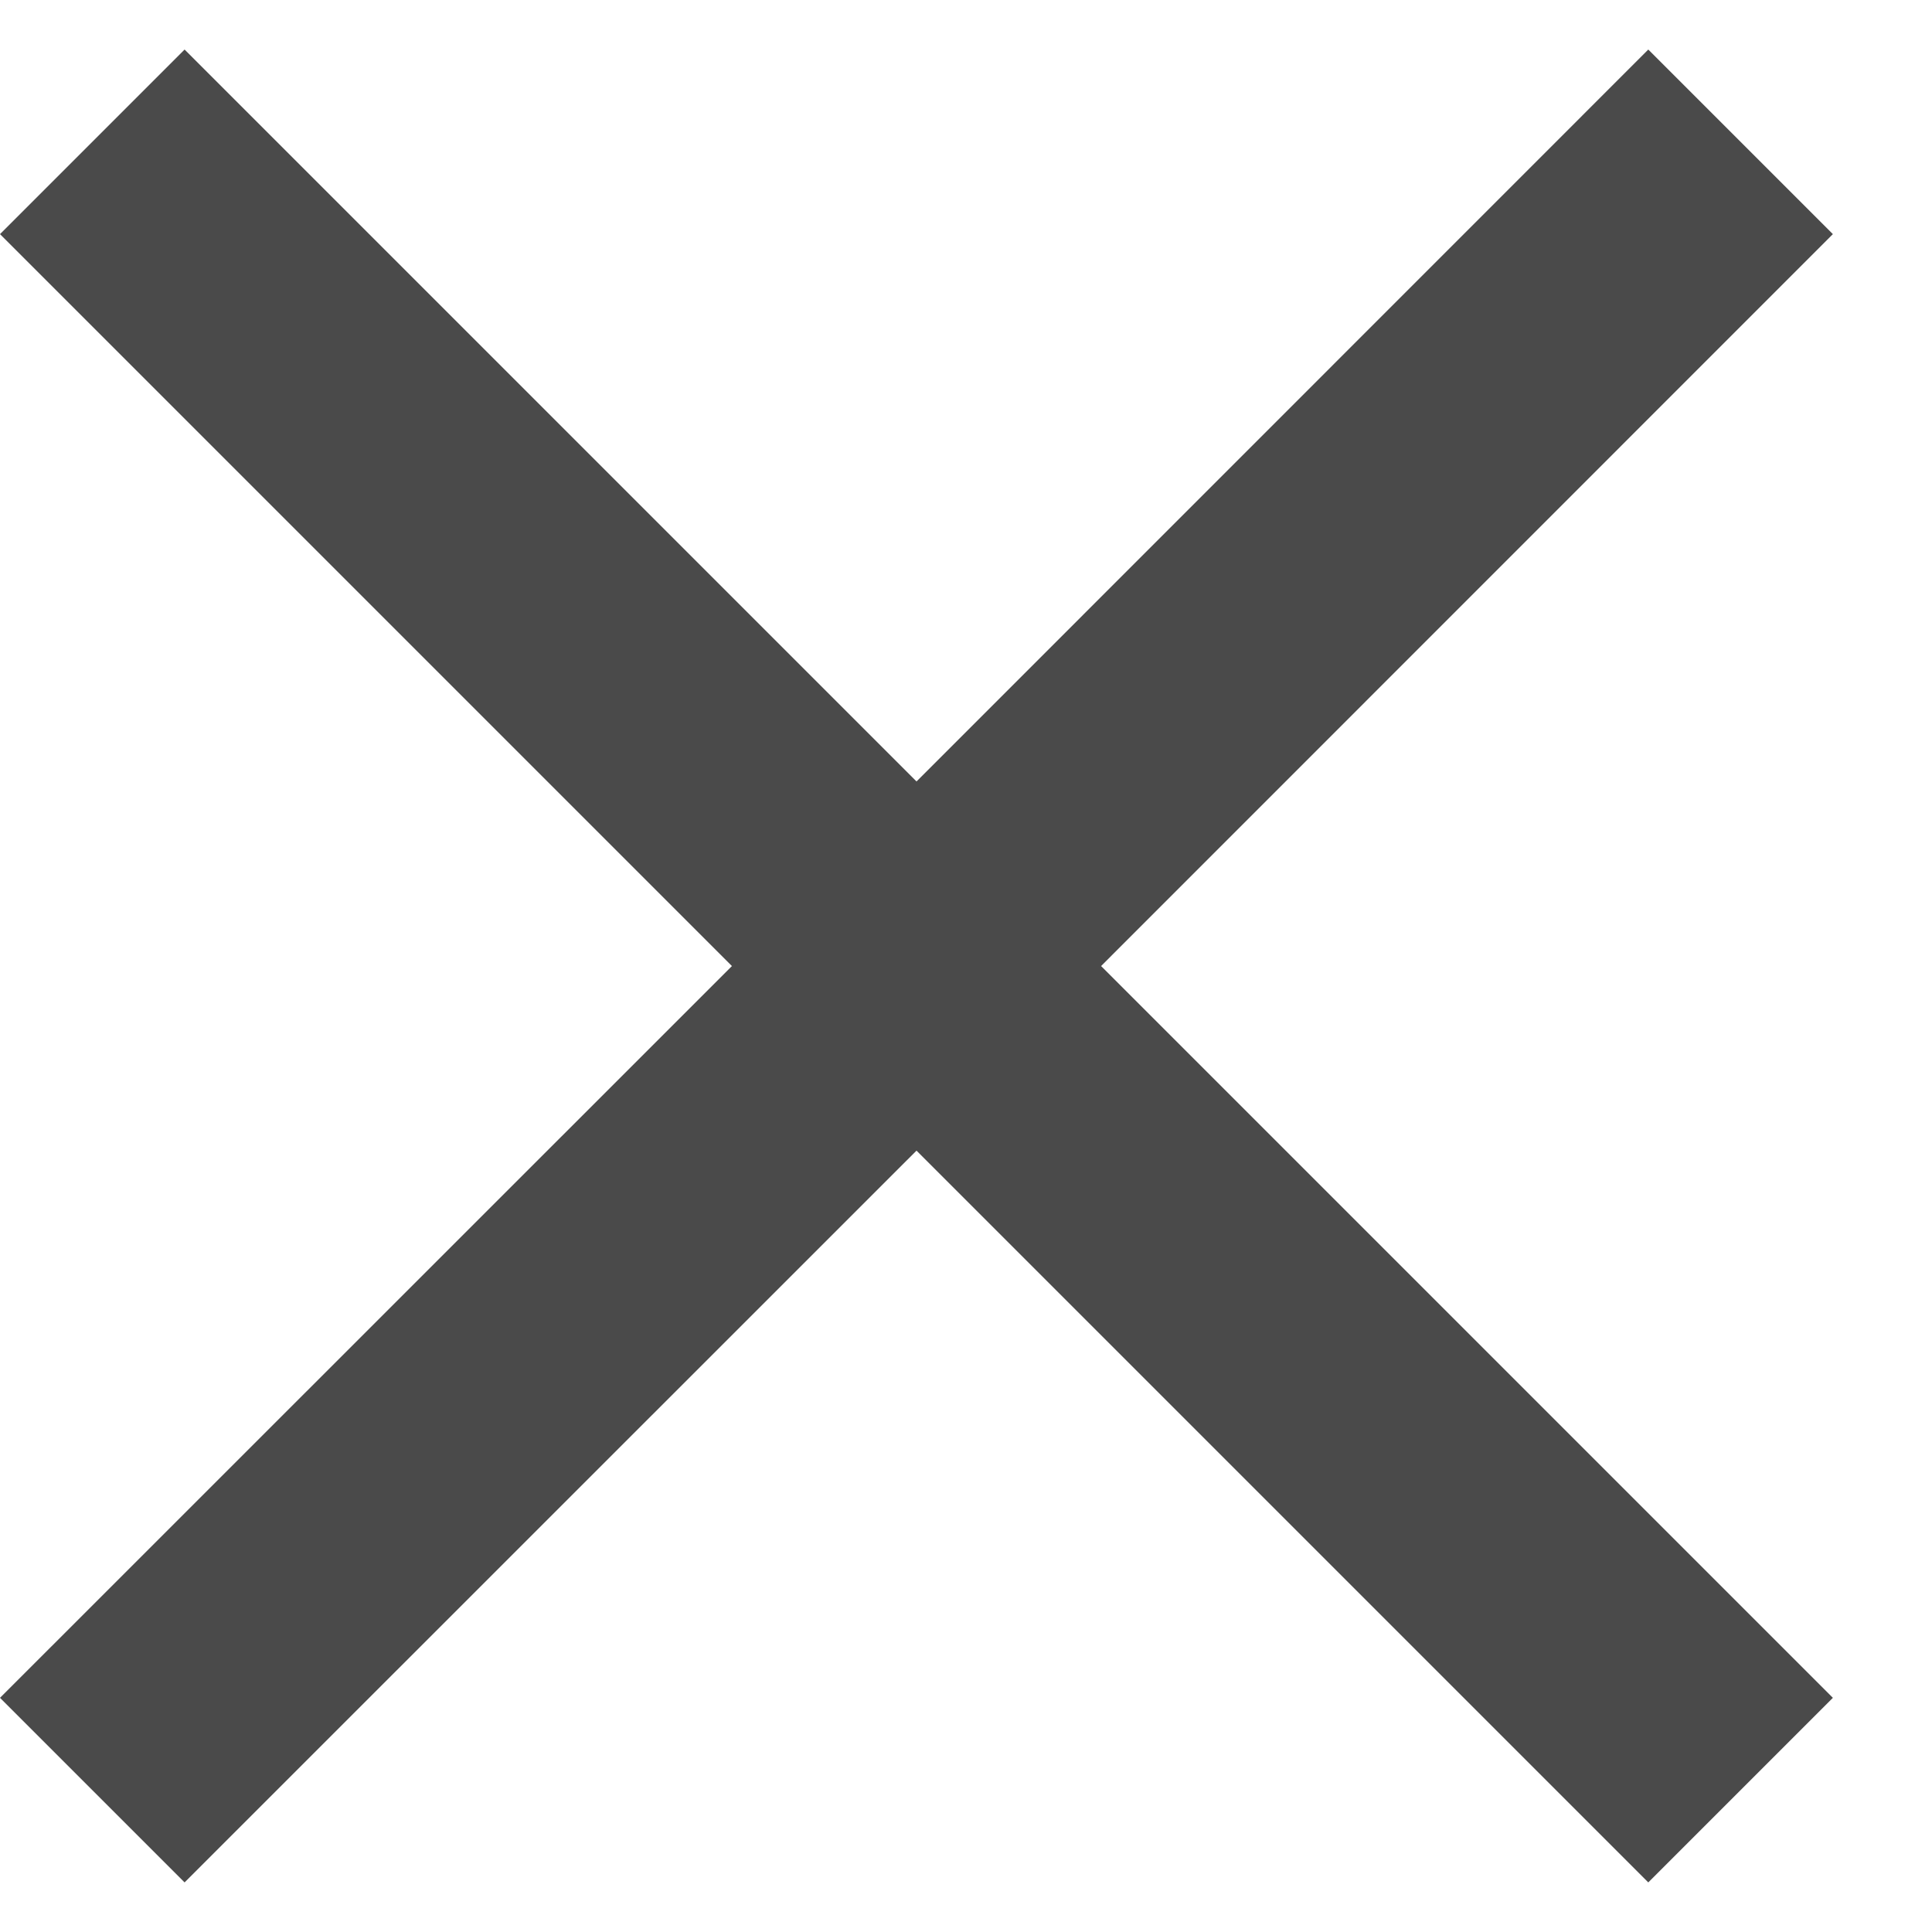
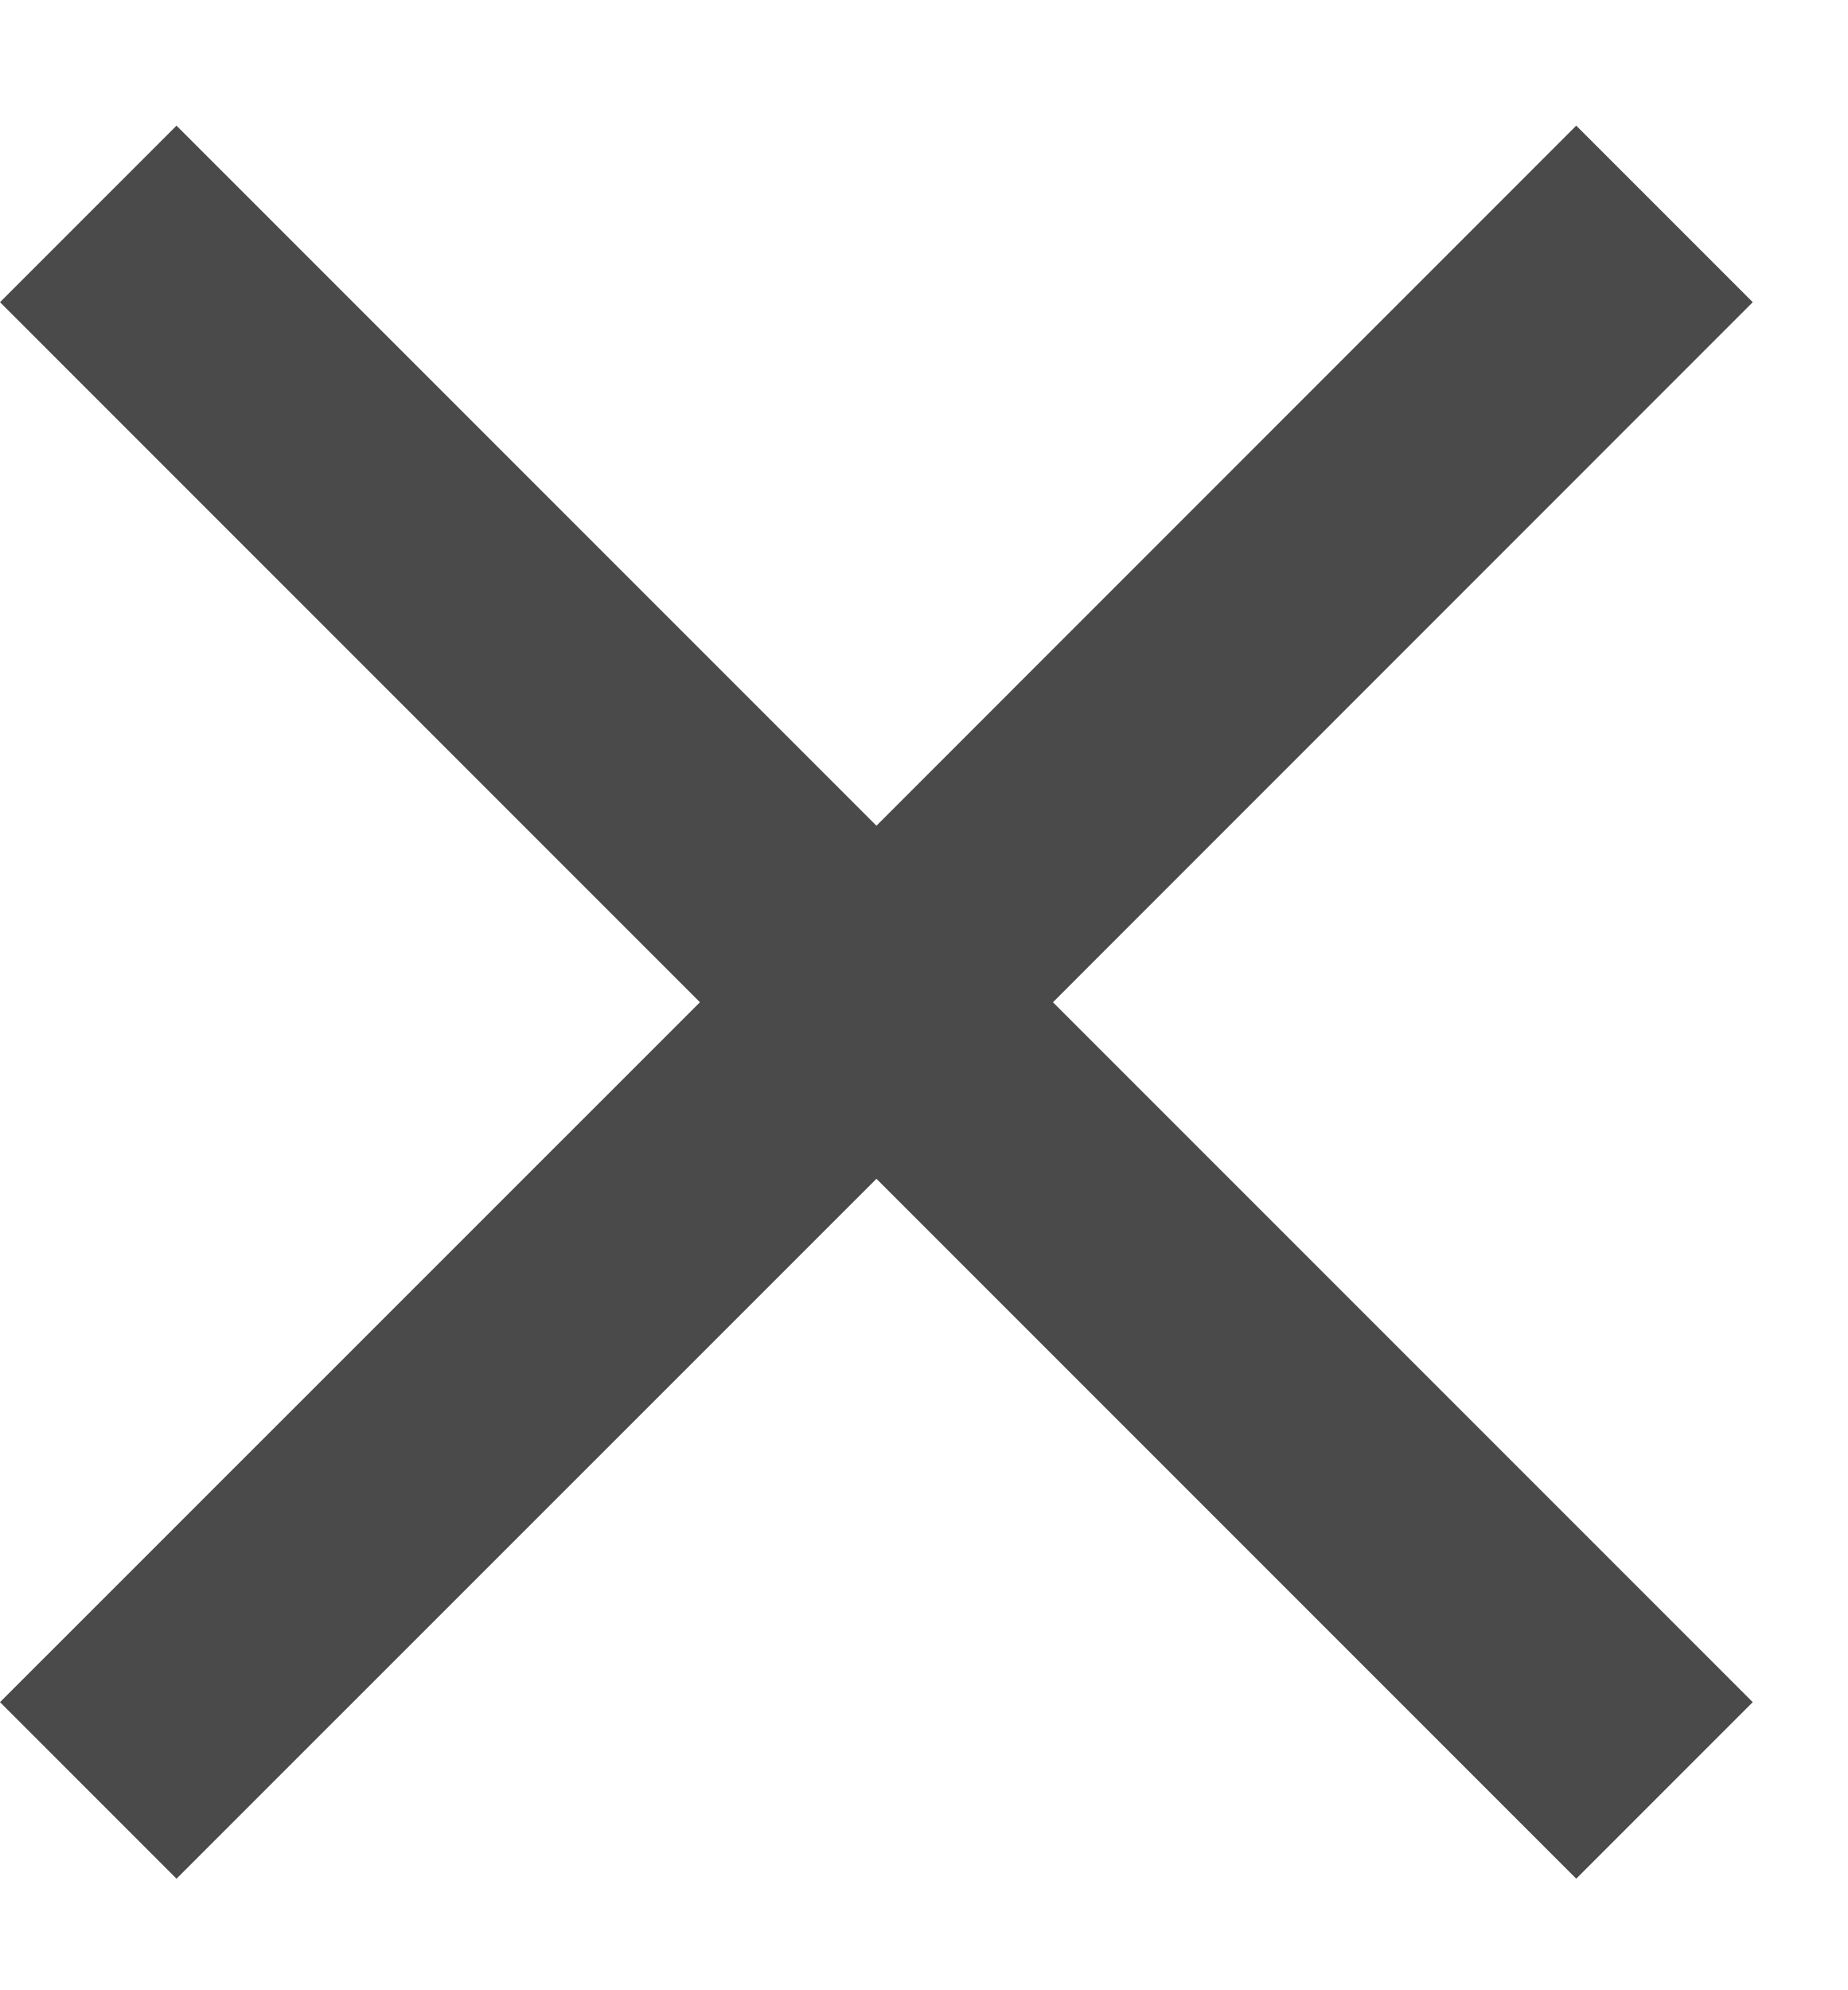
- <svg xmlns="http://www.w3.org/2000/svg" xmlns:xlink="http://www.w3.org/1999/xlink" width="13" height="13" viewBox="0 0 13 13">
+ <svg xmlns="http://www.w3.org/2000/svg" xmlns:xlink="http://www.w3.org/1999/xlink" width="13" height="14" viewBox="0 0 13 14">
  <defs>
-     <path id="e80ei5hu1a" d="M12.333 1.242L11.091 0 6.167 4.925 1.242 0 0 1.242 4.925 6.167 0 11.091 1.242 12.333 6.167 7.409 11.091 12.333 12.333 11.091 7.409 6.167z" />
+     <path id="echhdxu8ga" d="M12.333 1.242L11.091 0 6.167 4.925 1.242 0 0 1.242 4.925 6.167 0 11.091 1.242 12.333 6.167 7.409 11.091 12.333 12.333 11.091 7.409 6.167z" />
  </defs>
  <g fill="none" fill-rule="evenodd">
    <g>
      <g>
        <g>
-           <g>
-             <g transform="translate(-113, -749) translate(82, 631) translate(16, 16) translate(0, 81.44934) translate(15, 20.88399)">
-               <use fill="#4A4A4A" xlink:href="#e80ei5hu1a" />
-             </g>
+           <g transform="translate(-113, -579) translate(82, 458) translate(16, 101) translate(15, 20.88399)">
+             <use fill="#4A4A4A" xlink:href="#echhdxu8ga" />
          </g>
        </g>
      </g>
    </g>
  </g>
</svg>
